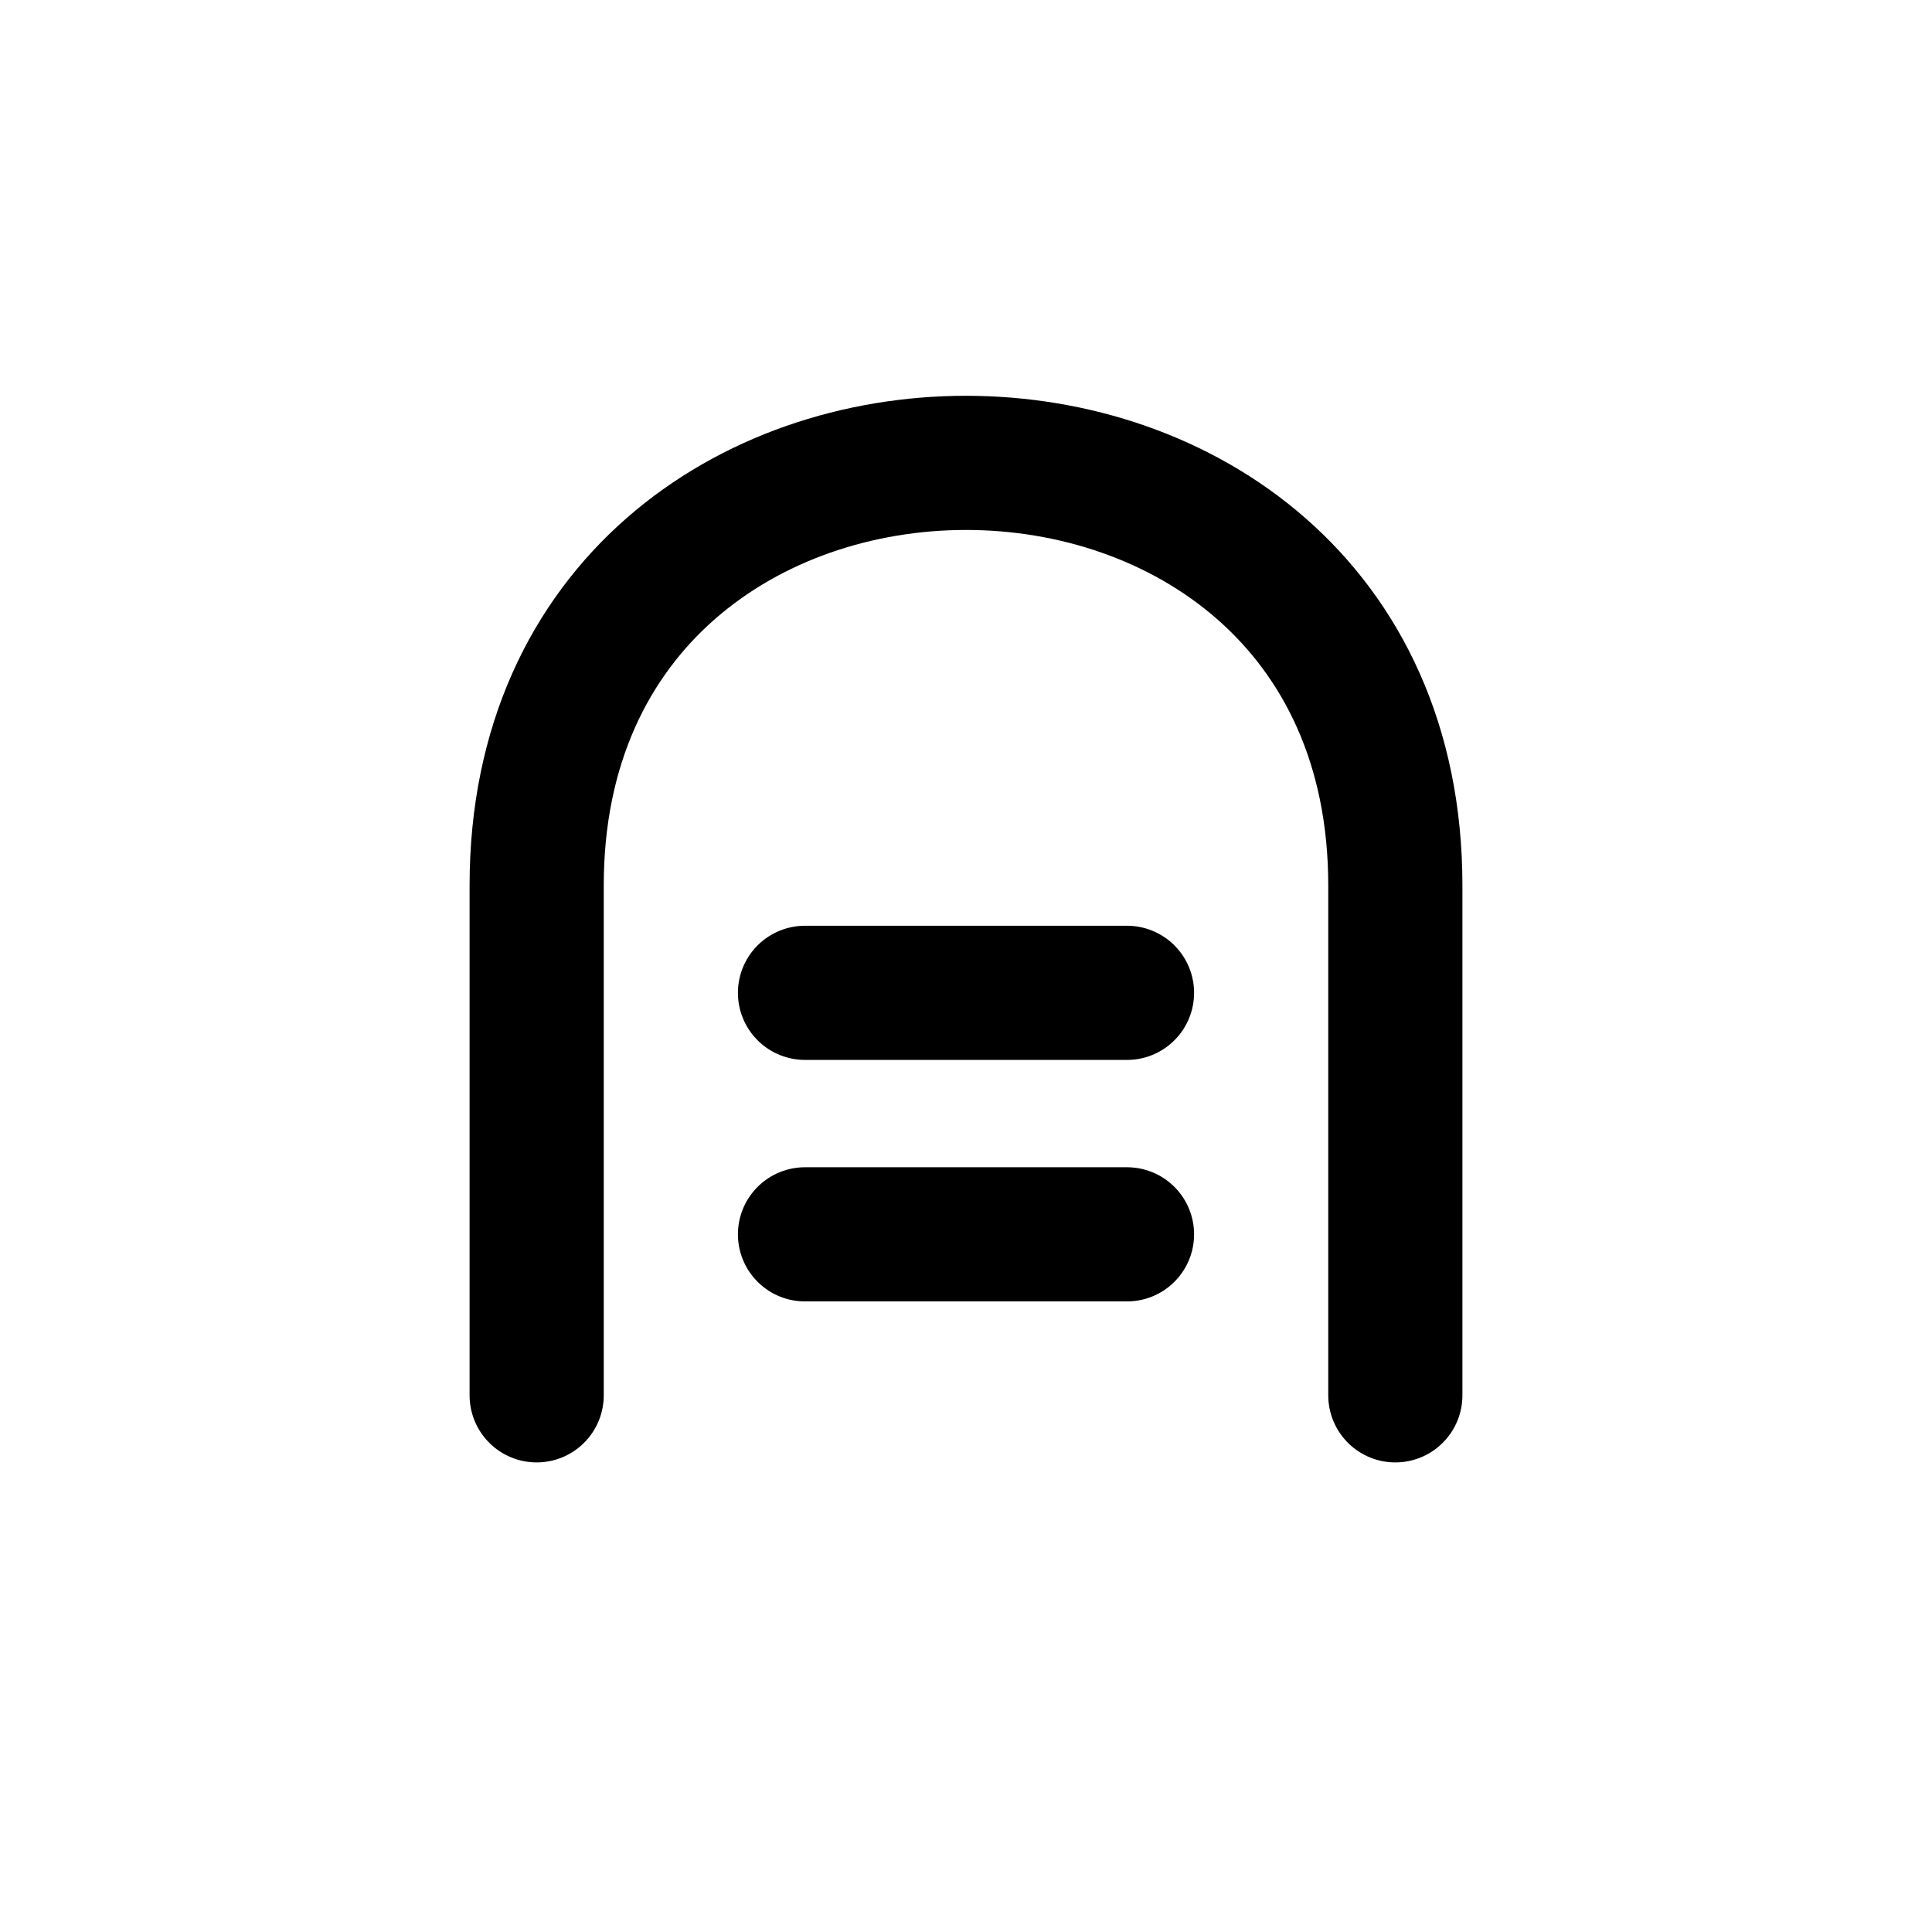
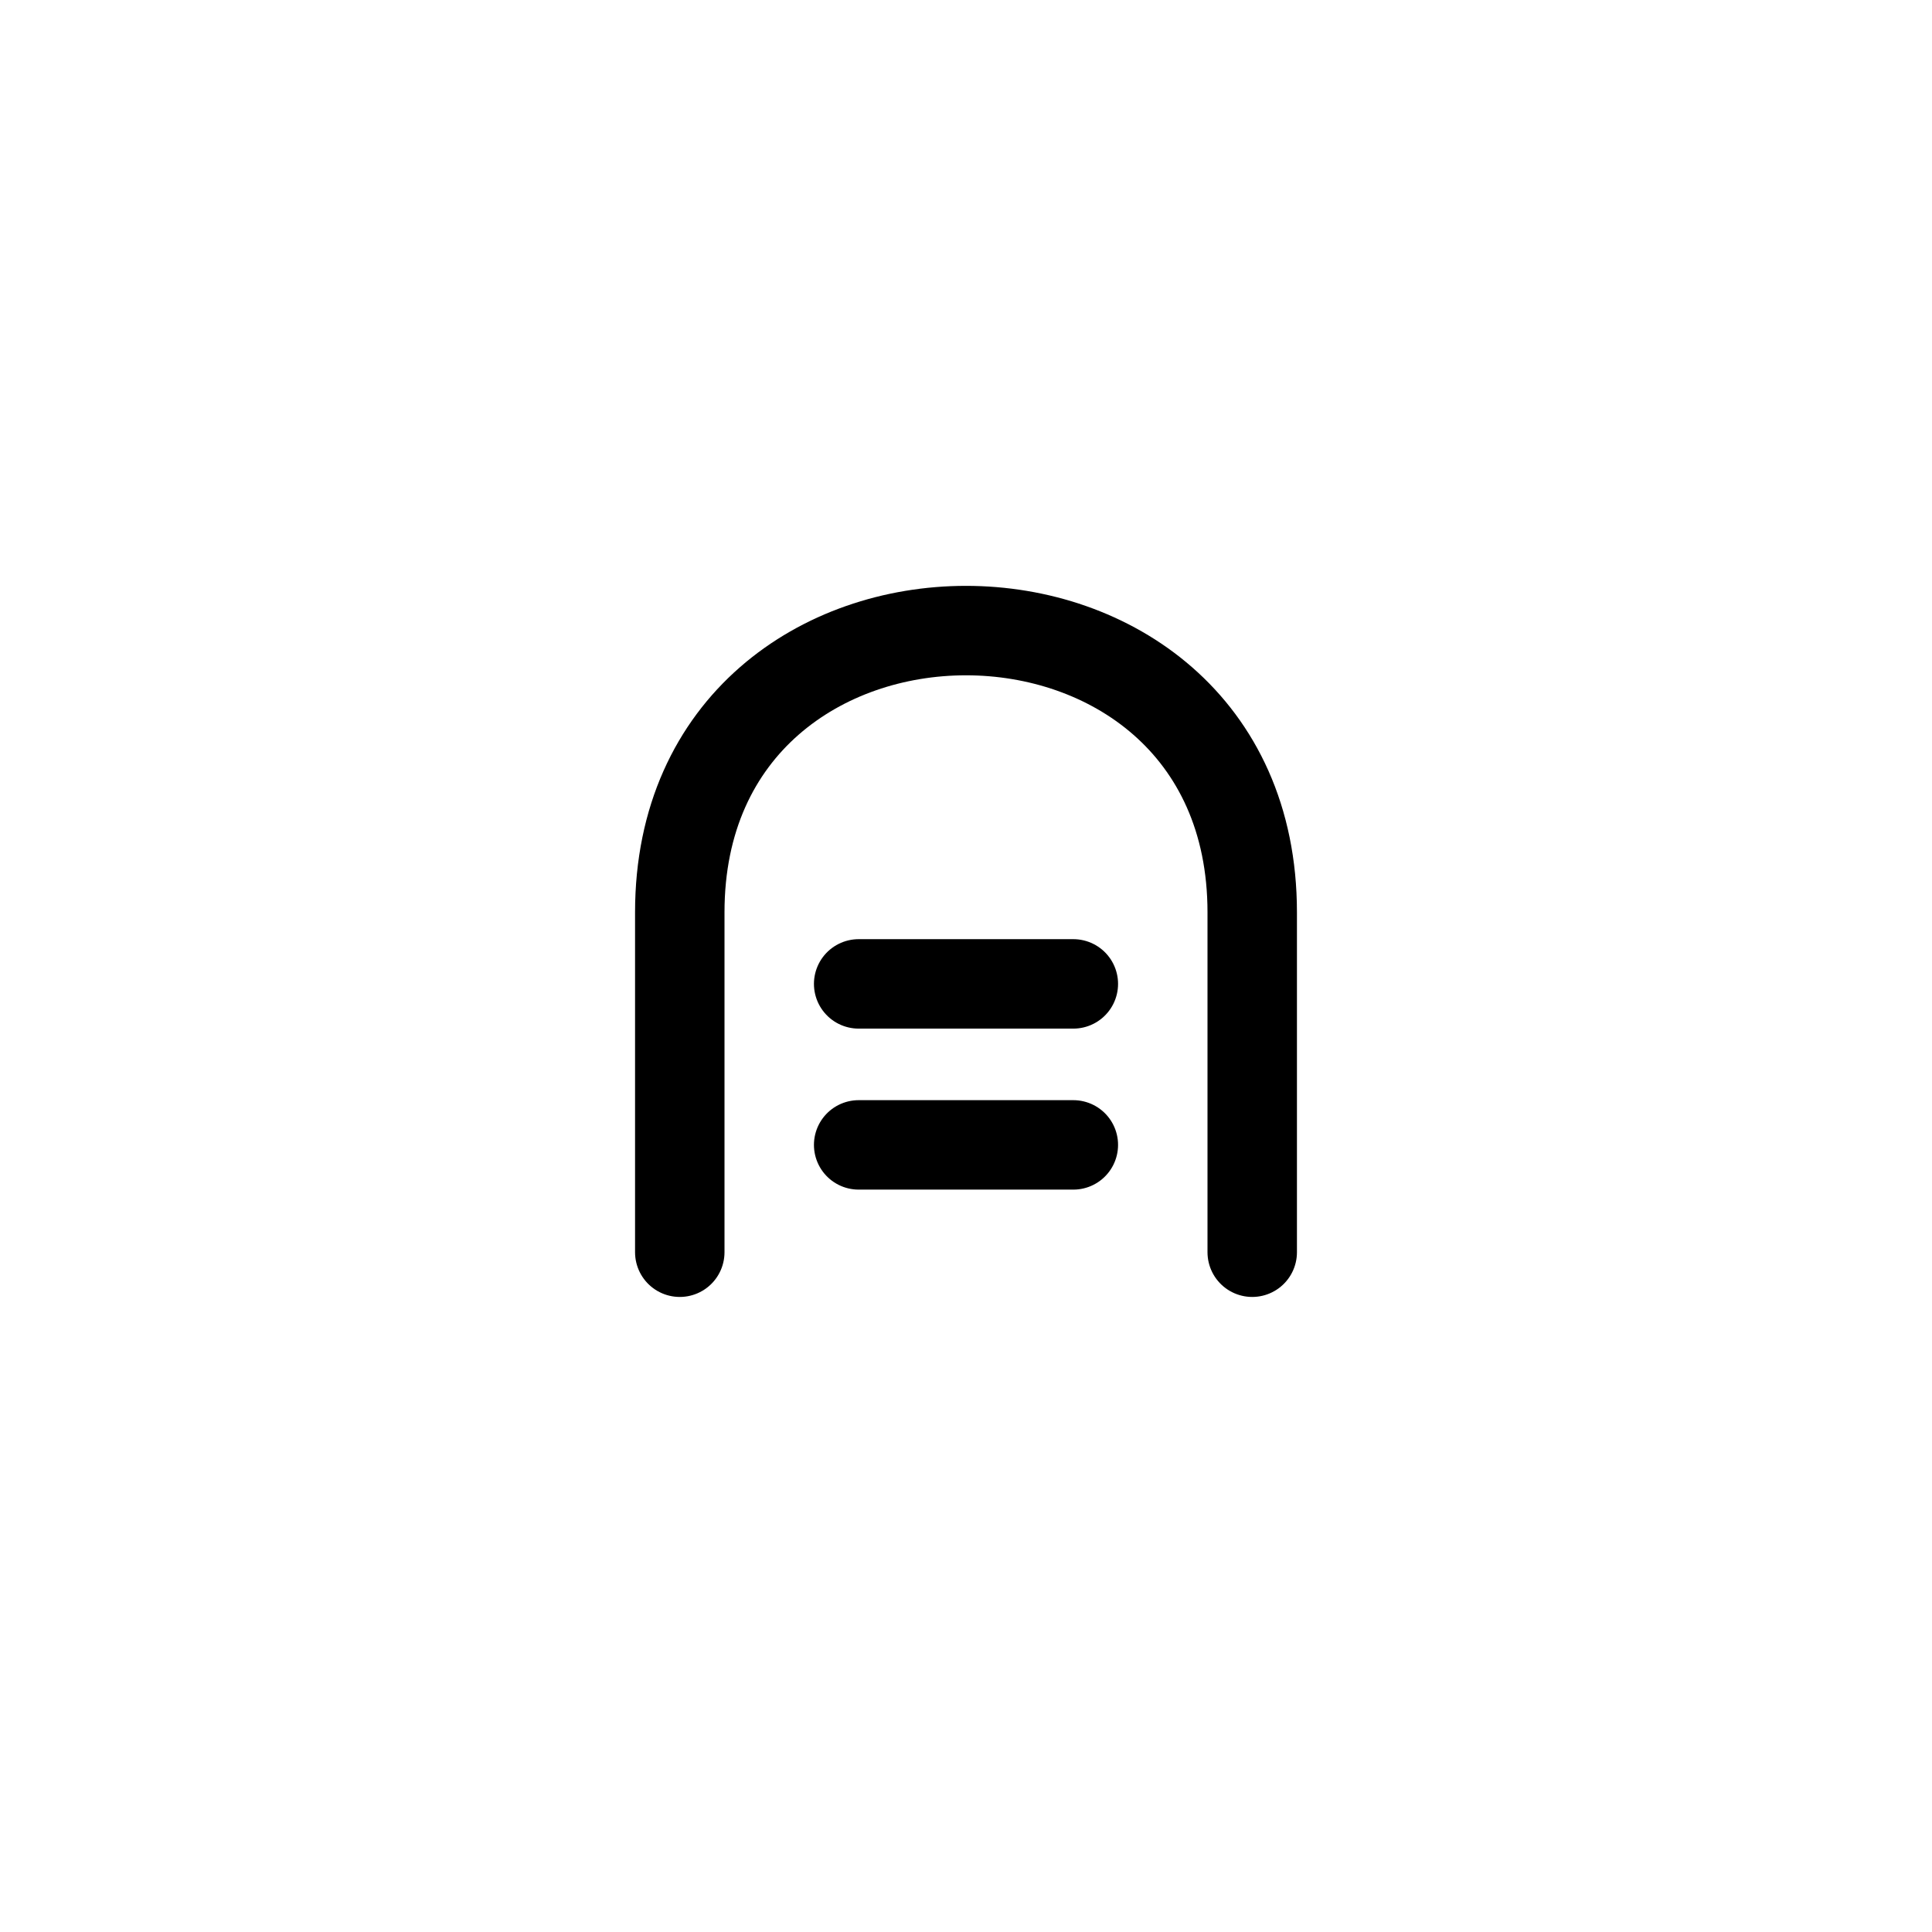
<svg xmlns="http://www.w3.org/2000/svg" viewBox="0 0 108 108" role="img" aria-label="Havensum">
-   <g transform="translate(6 6) scale(1.5)" fill="none" stroke="#000000" stroke-width="5" stroke-linecap="round" stroke-linejoin="round">
+   <g transform="translate(22 22)" fill="none" stroke="#000000" stroke-width="5" stroke-linecap="round" stroke-linejoin="round">
    <path d="M16 48V29C16 8 48 8 48 29V48" />
    <path d="M26 33H38M26 42H38" />
  </g>
</svg>
